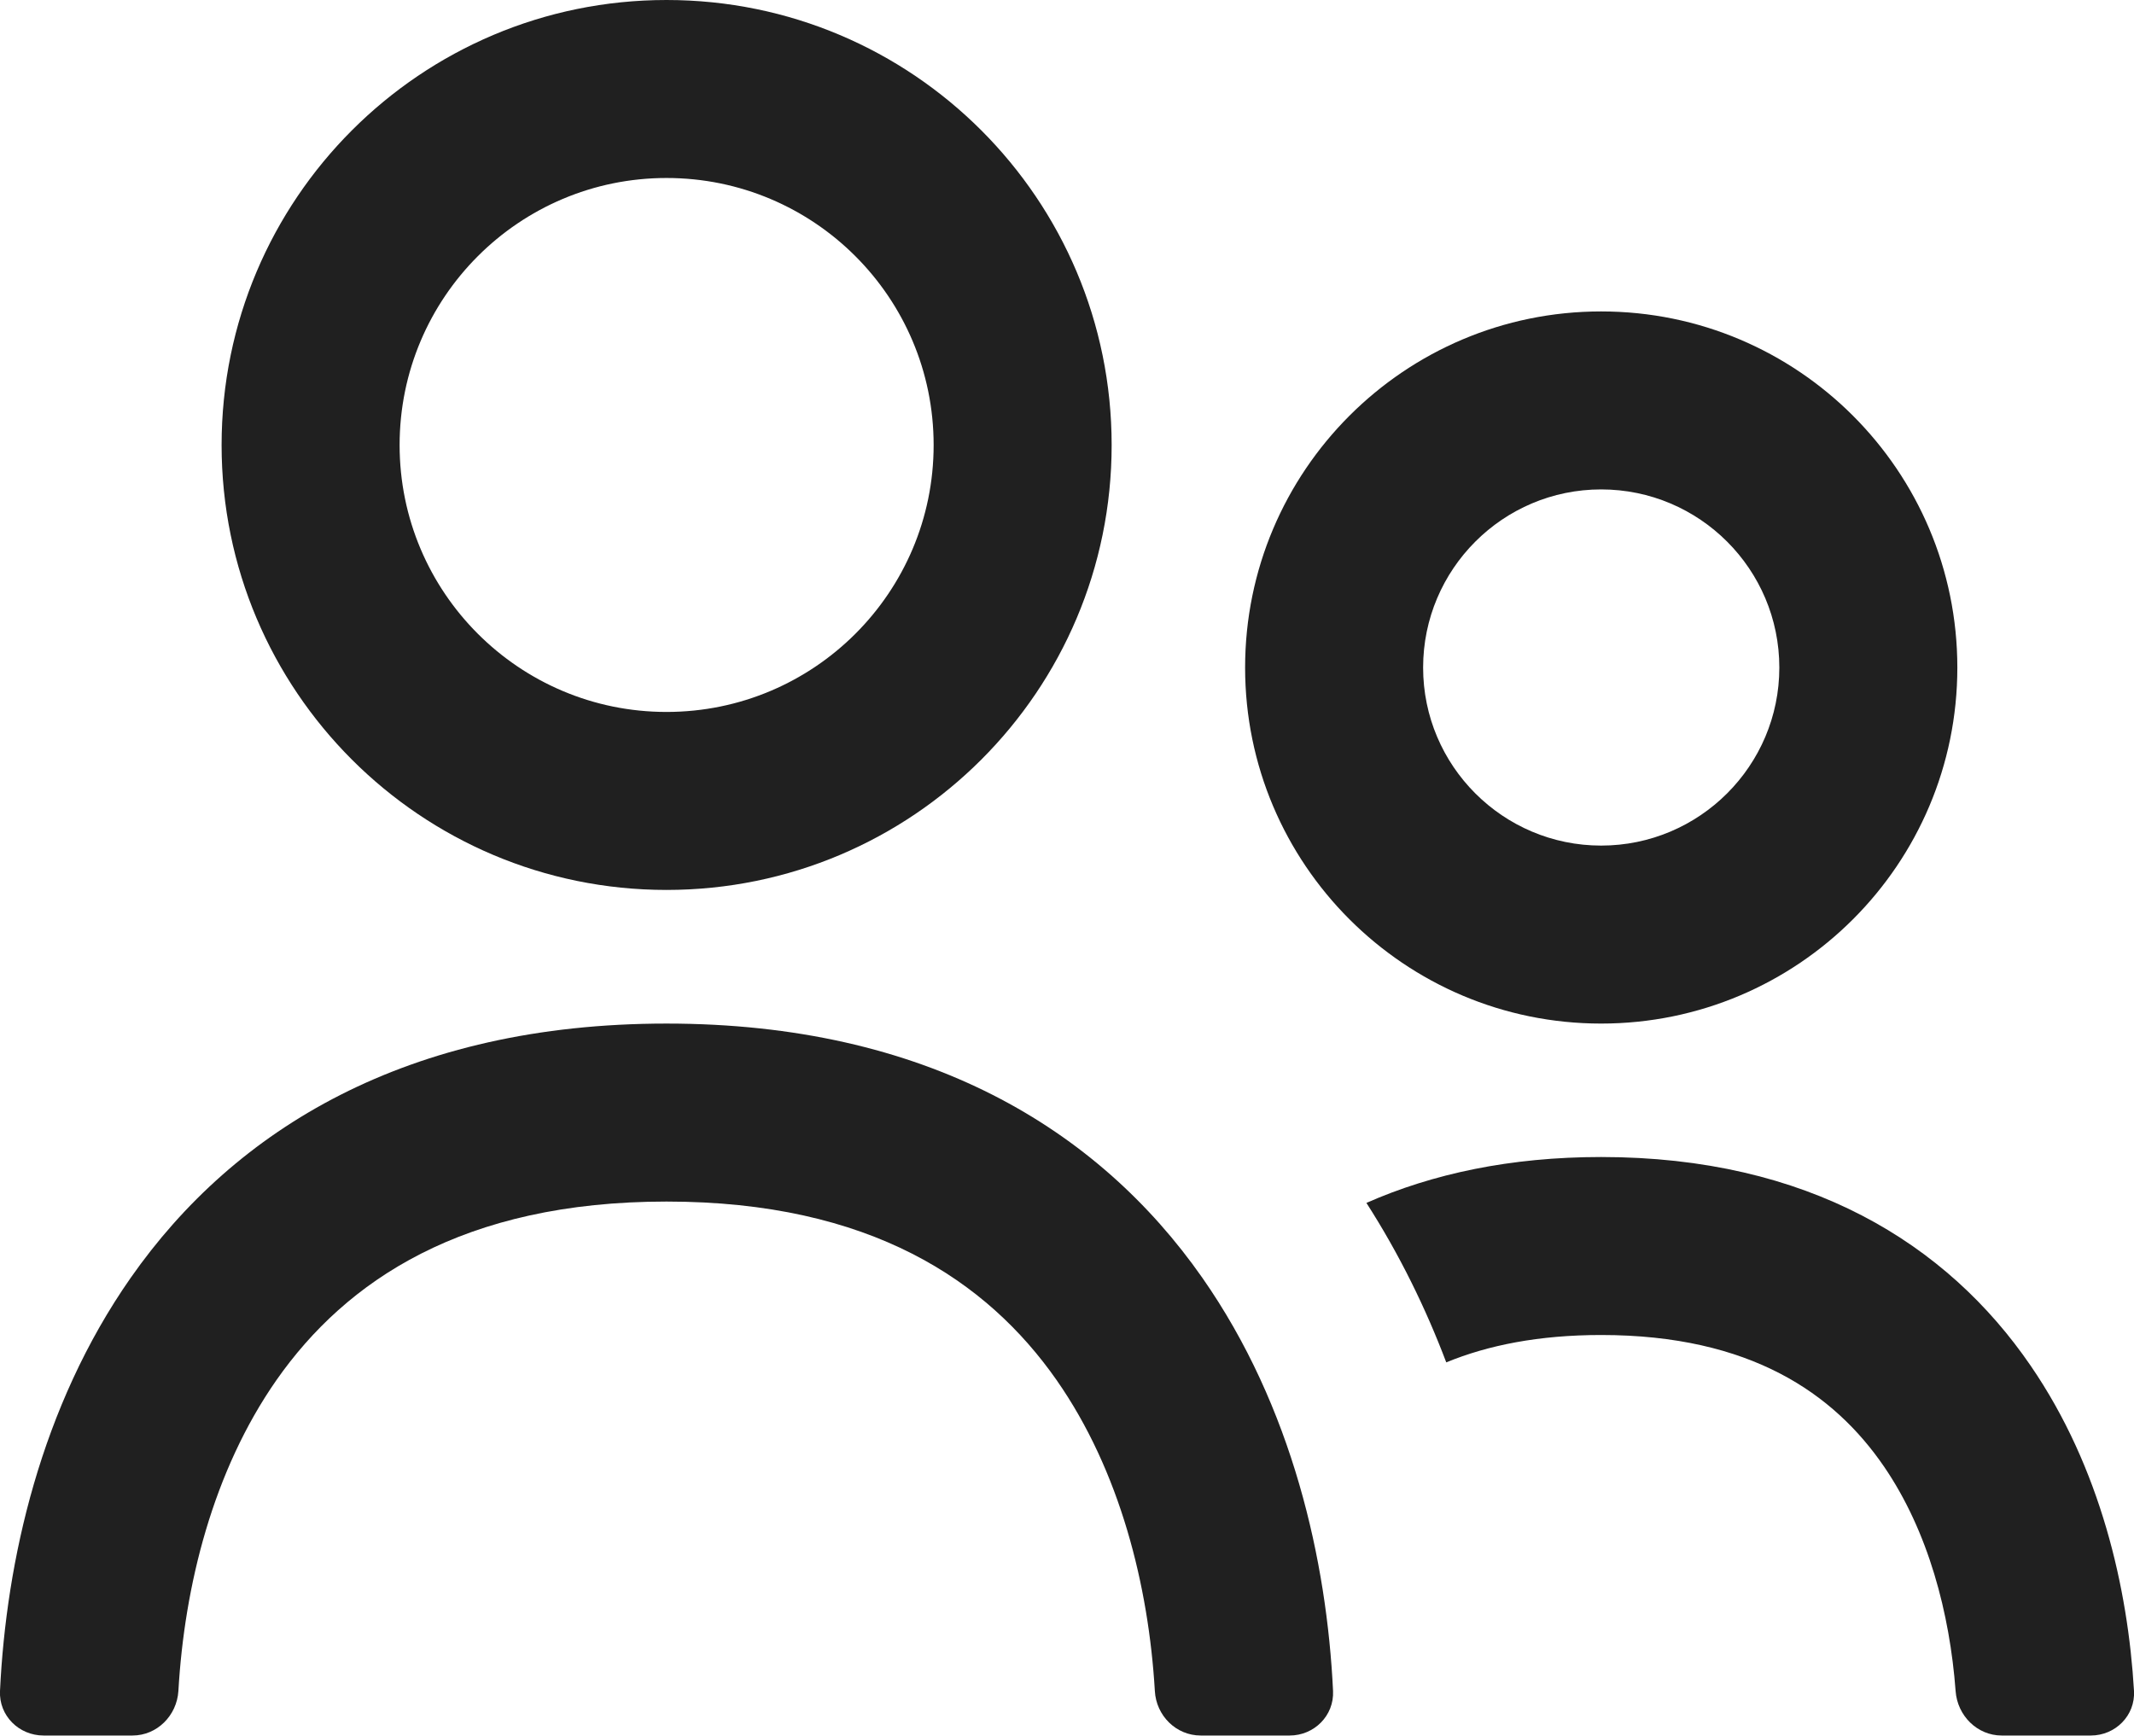
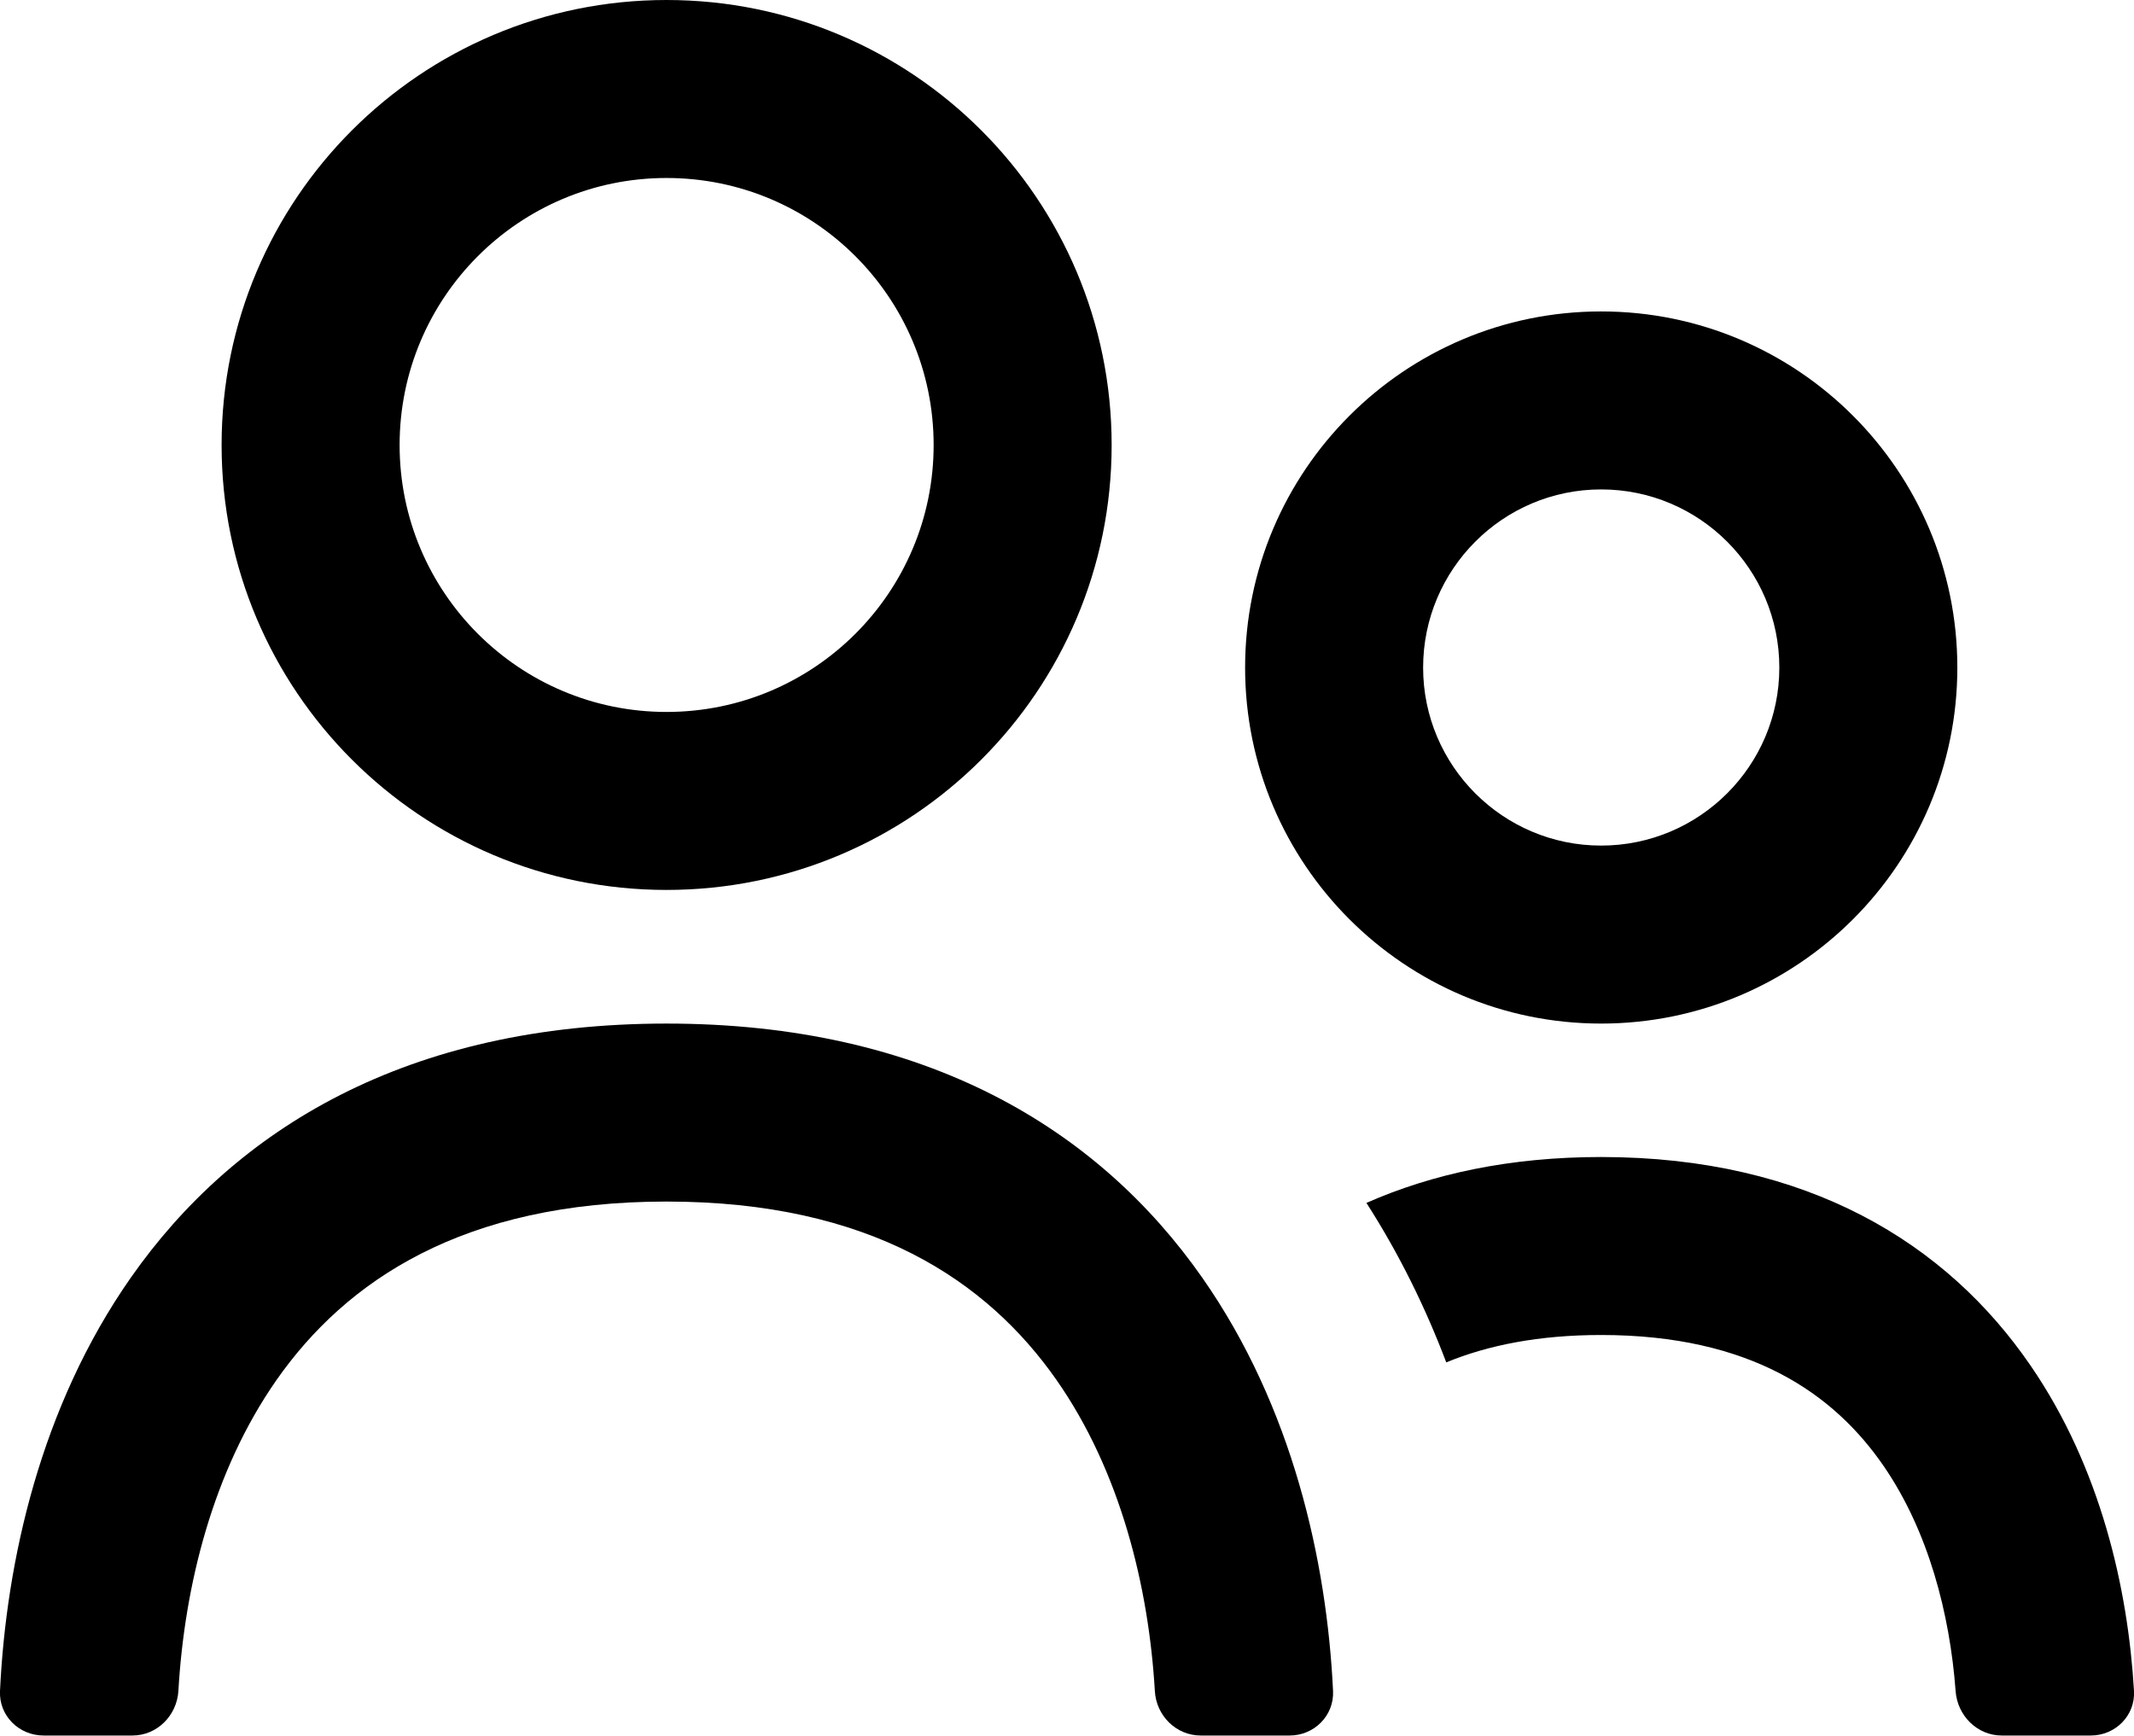
<svg xmlns="http://www.w3.org/2000/svg" preserveAspectRatio="none" overflow="visible" style="display: block;" width="11.065" height="9" viewBox="0 0 11.065 9" fill="none">
  <g id="two_person">
-     <path d="M5.764 2.308C5.764 3.582 4.731 4.615 3.456 4.615C2.182 4.615 1.149 3.582 1.149 2.308C1.149 1.033 2.182 0 3.456 0C4.731 0 5.764 1.033 5.764 2.308ZM4.841 2.308C4.841 1.543 4.221 0.923 3.456 0.923C2.692 0.923 2.072 1.543 2.072 2.308C2.072 3.072 2.692 3.692 3.456 3.692C4.221 3.692 4.841 3.072 4.841 2.308Z" fill="#202020" />
-     <path d="M10.149 3.462C10.149 4.481 9.322 5.308 8.302 5.308C7.283 5.308 6.456 4.481 6.456 3.462C6.456 2.442 7.283 1.615 8.302 1.615C9.322 1.615 10.149 2.442 10.149 3.462ZM9.226 3.462C9.226 2.952 8.812 2.538 8.302 2.538C7.793 2.538 7.379 2.952 7.379 3.462C7.379 3.971 7.793 4.385 8.302 4.385C8.812 4.385 9.226 3.971 9.226 3.462Z" fill="#202020" />
-     <path d="M1.434 7.156C1.104 7.628 0.956 8.225 0.925 8.769C0.917 8.897 0.814 9 0.687 9L0.226 9C0.098 9 -0.006 8.897 0 8.769C0.032 8.096 0.21 7.295 0.678 6.626C1.218 5.854 2.113 5.308 3.456 5.308C4.8 5.308 5.694 5.854 6.234 6.626C6.702 7.295 6.88 8.096 6.912 8.769C6.918 8.897 6.814 9 6.687 9H6.226C6.098 9 5.995 8.897 5.988 8.769C5.956 8.225 5.808 7.628 5.478 7.156C5.118 6.642 4.513 6.231 3.456 6.231C2.4 6.231 1.794 6.642 1.434 7.156Z" fill="#202020" />
-     <path d="M8.302 6.923C7.979 6.923 7.715 6.976 7.499 7.065C7.393 6.785 7.257 6.506 7.085 6.238C7.427 6.087 7.831 6 8.302 6C9.373 6 10.095 6.448 10.529 7.082C10.892 7.611 11.034 8.238 11.065 8.769C11.072 8.897 10.968 9 10.841 9H10.379C10.252 9 10.149 8.897 10.14 8.769C10.11 8.368 9.999 7.941 9.768 7.604C9.51 7.228 9.078 6.923 8.302 6.923Z" fill="#202020" />
+     <path d="M5.764 2.308C5.764 3.582 4.731 4.615 3.456 4.615C2.182 4.615 1.149 3.582 1.149 2.308C1.149 1.033 2.182 0 3.456 0C4.731 0 5.764 1.033 5.764 2.308ZM4.841 2.308C4.841 1.543 4.221 0.923 3.456 0.923C2.692 0.923 2.072 1.543 2.072 2.308C2.072 3.072 2.692 3.692 3.456 3.692C4.221 3.692 4.841 3.072 4.841 2.308Z" fill="#000000" />
+     <path d="M10.149 3.462C10.149 4.481 9.322 5.308 8.302 5.308C7.283 5.308 6.456 4.481 6.456 3.462C6.456 2.442 7.283 1.615 8.302 1.615C9.322 1.615 10.149 2.442 10.149 3.462ZM9.226 3.462C9.226 2.952 8.812 2.538 8.302 2.538C7.793 2.538 7.379 2.952 7.379 3.462C7.379 3.971 7.793 4.385 8.302 4.385C8.812 4.385 9.226 3.971 9.226 3.462Z" fill="#000000" />
+     <path d="M1.434 7.156C1.104 7.628 0.956 8.225 0.925 8.769C0.917 8.897 0.814 9 0.687 9L0.226 9C0.098 9 -0.006 8.897 0 8.769C0.032 8.096 0.21 7.295 0.678 6.626C1.218 5.854 2.113 5.308 3.456 5.308C4.8 5.308 5.694 5.854 6.234 6.626C6.702 7.295 6.88 8.096 6.912 8.769C6.918 8.897 6.814 9 6.687 9H6.226C6.098 9 5.995 8.897 5.988 8.769C5.956 8.225 5.808 7.628 5.478 7.156C5.118 6.642 4.513 6.231 3.456 6.231C2.4 6.231 1.794 6.642 1.434 7.156Z" fill="#000000" />
+     <path d="M8.302 6.923C7.979 6.923 7.715 6.976 7.499 7.065C7.393 6.785 7.257 6.506 7.085 6.238C7.427 6.087 7.831 6 8.302 6C9.373 6 10.095 6.448 10.529 7.082C10.892 7.611 11.034 8.238 11.065 8.769C11.072 8.897 10.968 9 10.841 9H10.379C10.252 9 10.149 8.897 10.14 8.769C10.11 8.368 9.999 7.941 9.768 7.604C9.51 7.228 9.078 6.923 8.302 6.923Z" fill="#000000" />
  </g>
</svg>
